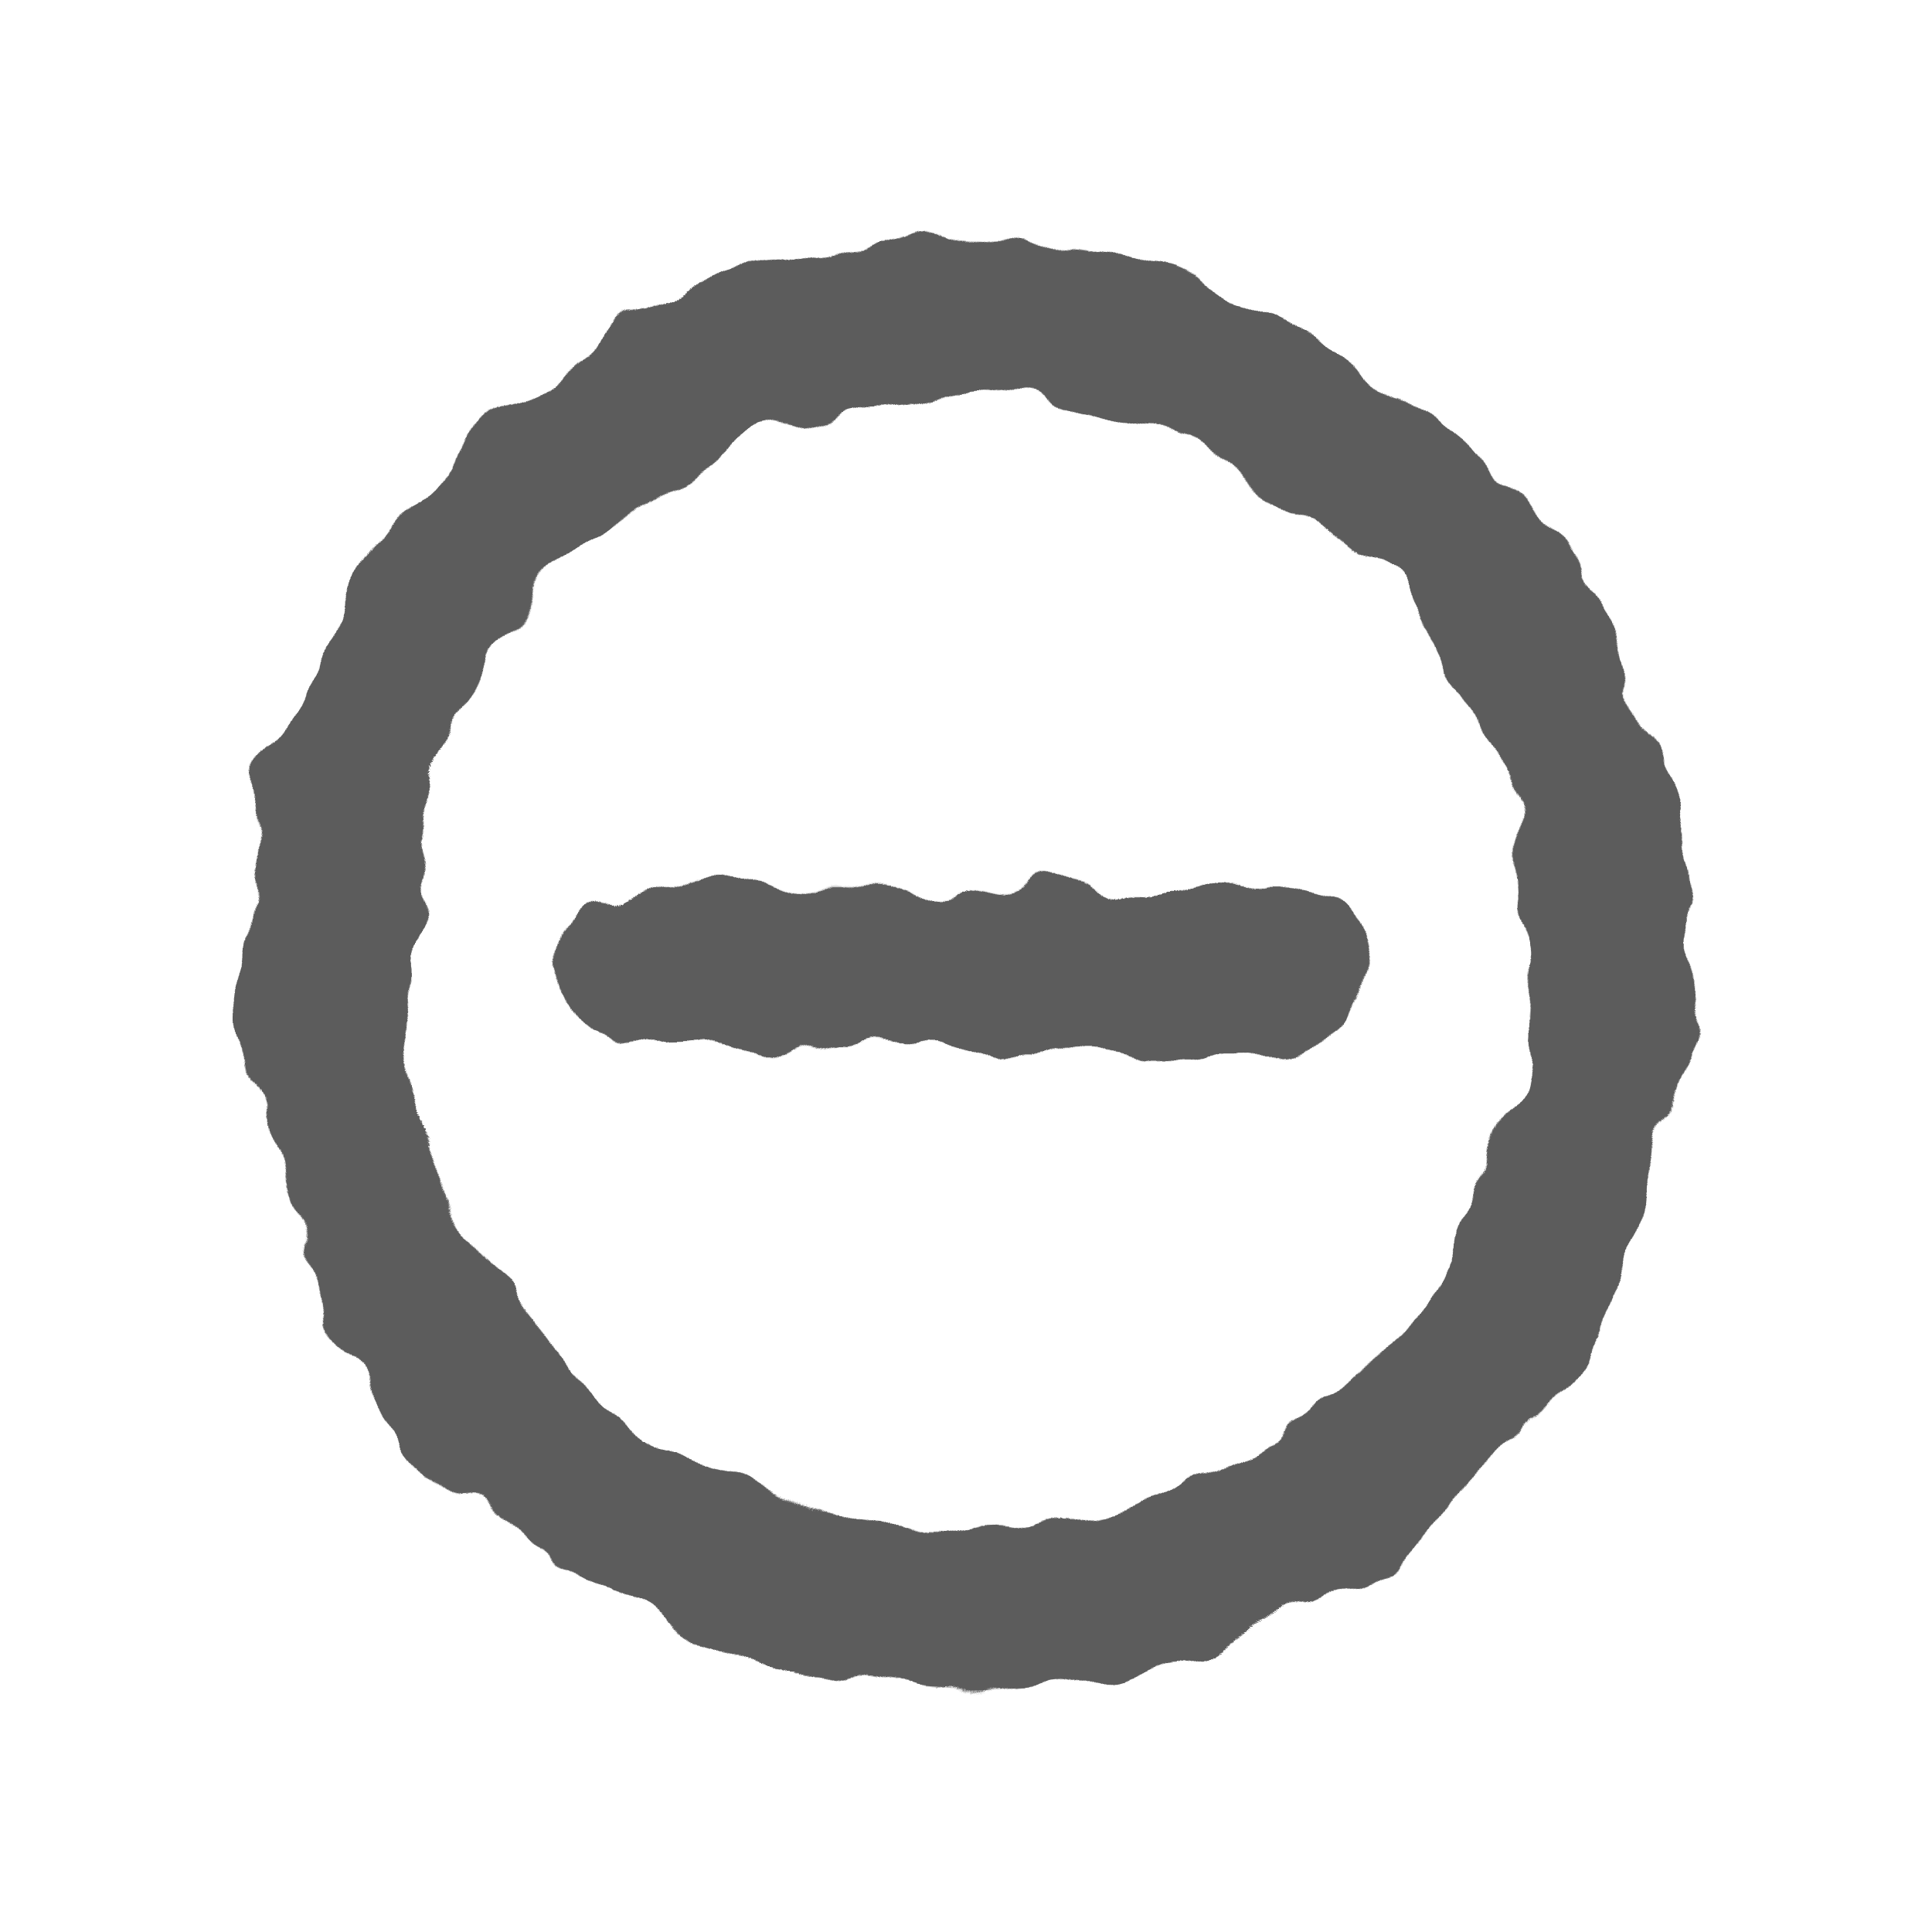
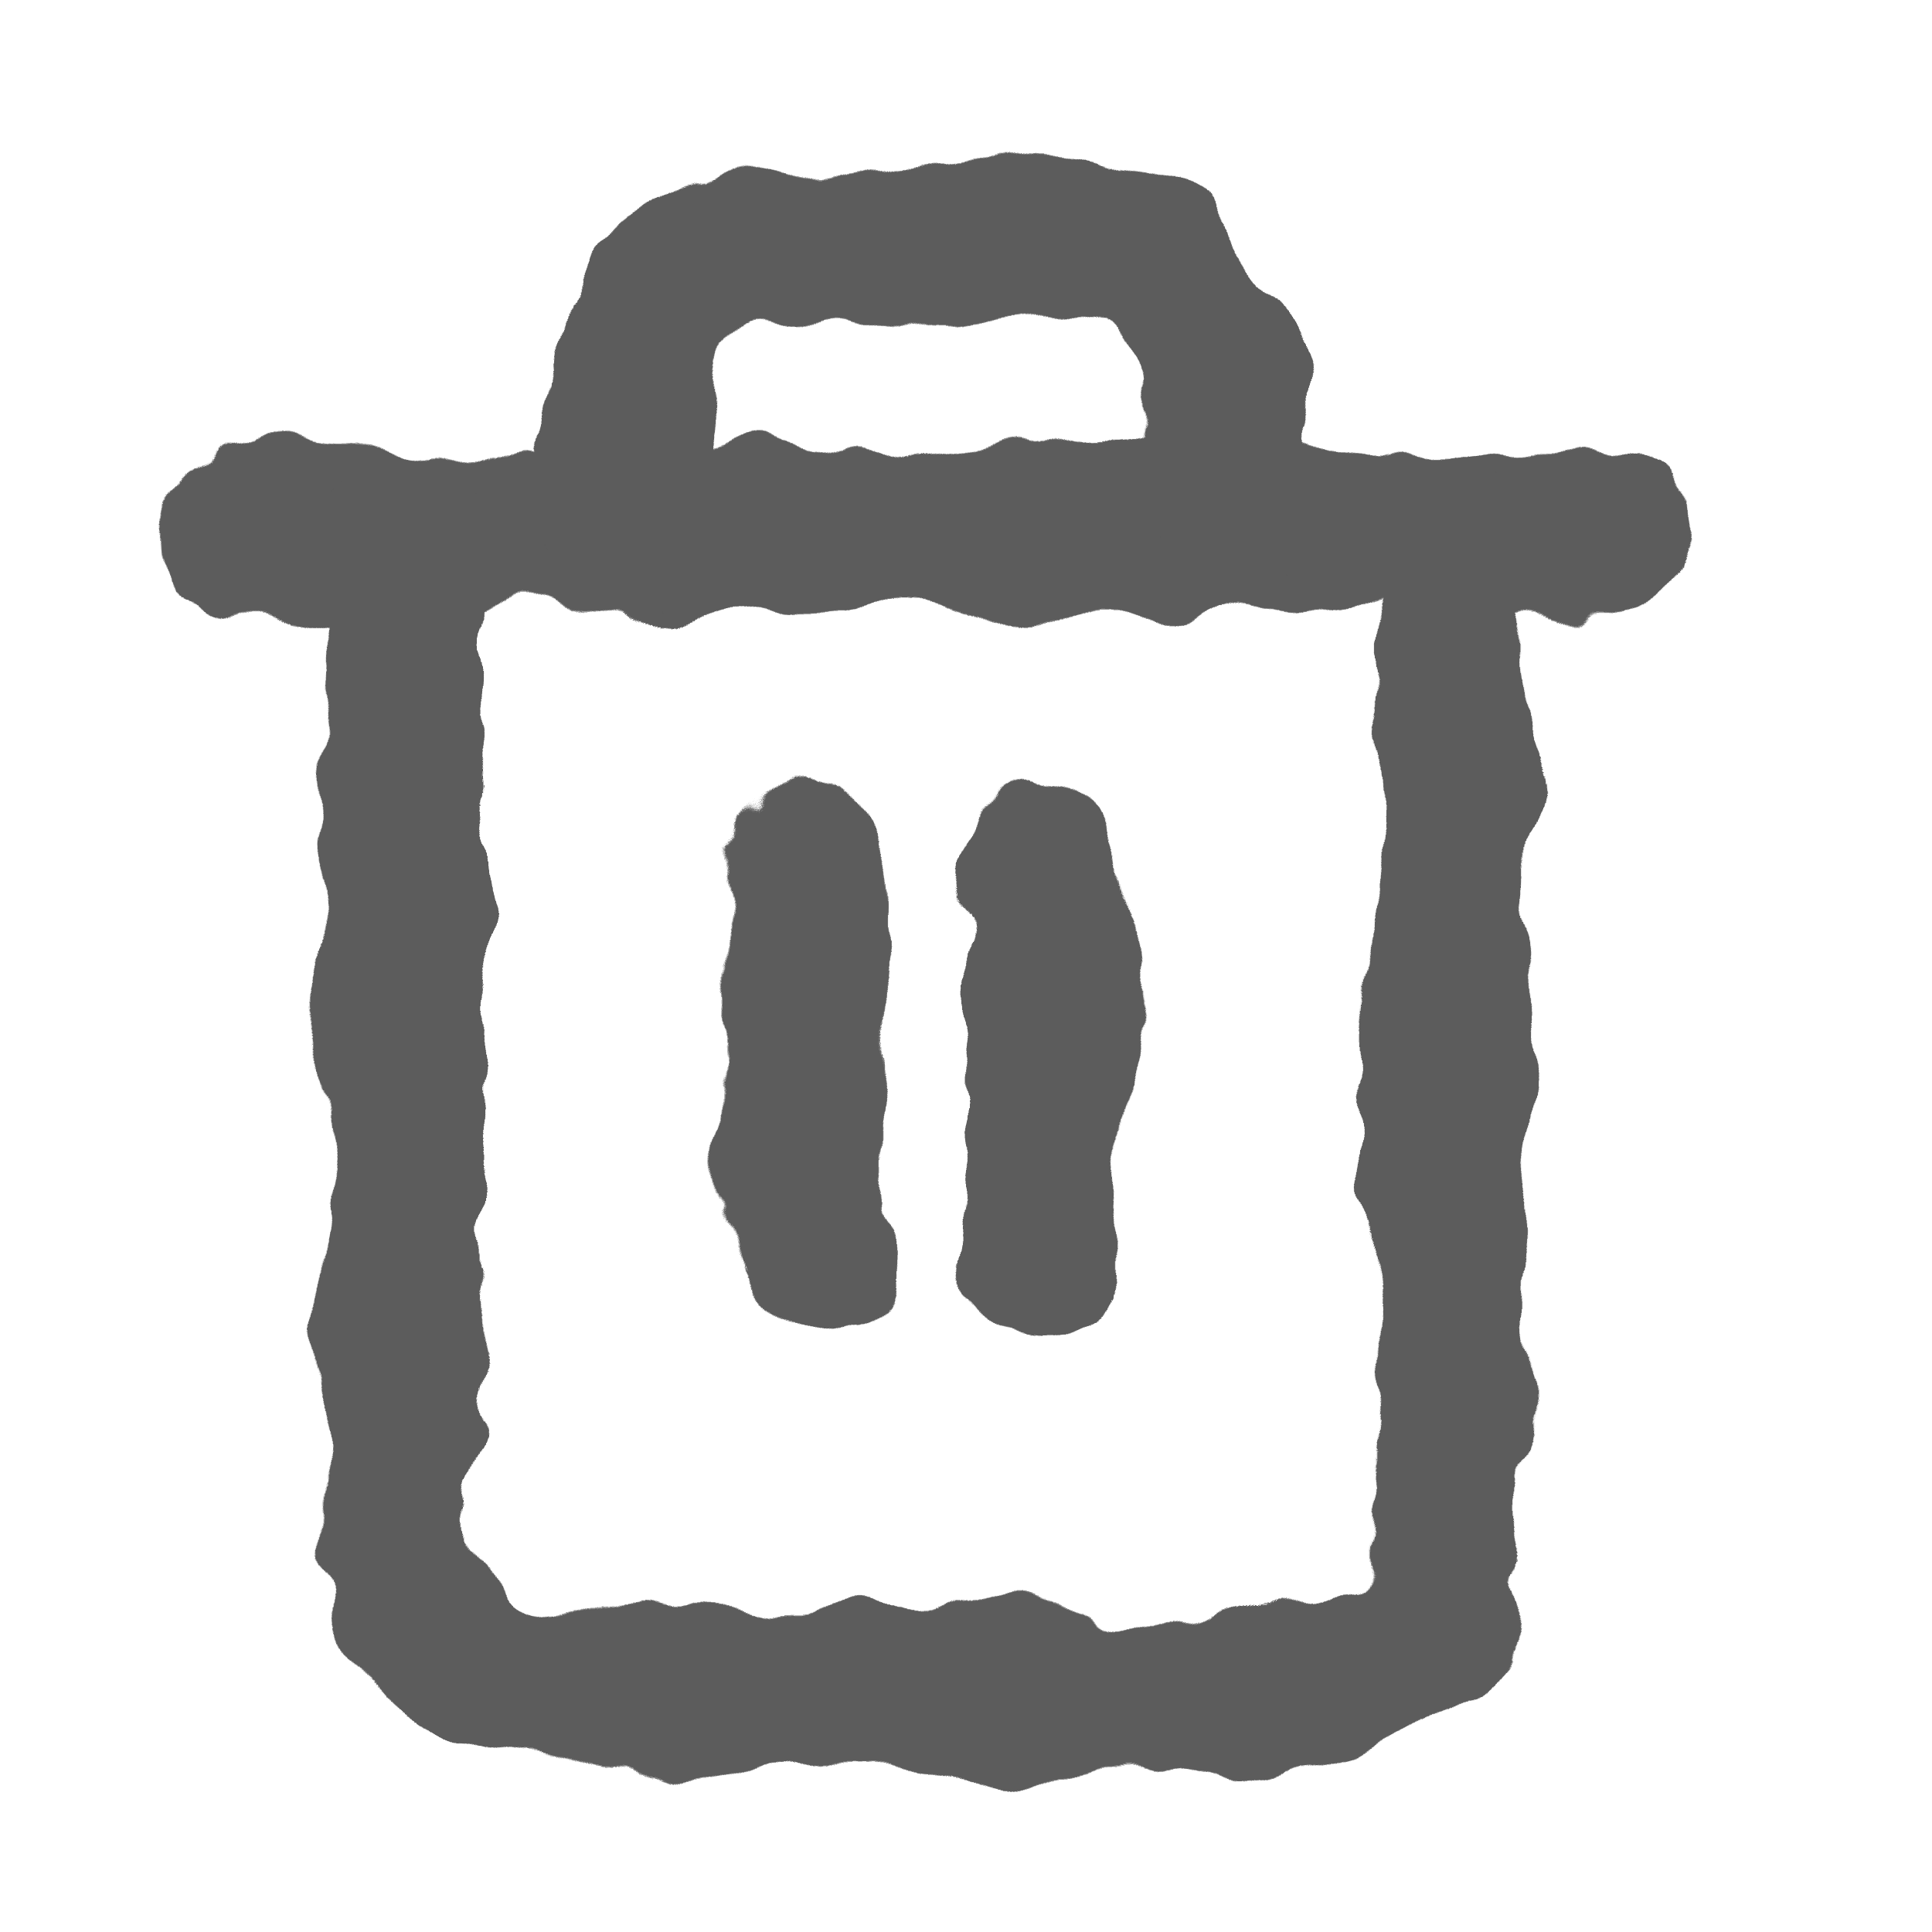
<svg xmlns="http://www.w3.org/2000/svg" width="24" height="24" viewBox="0 0 24 24" fill="none">
-   <g filter="url(#filter0_g_40000313_5986)">
-     <path d="M12 20C16.418 20 20 16.418 20 12C20 7.582 16.418 4 12 4C7.582 4 4 7.582 4 12C4 16.418 7.582 20 12 20Z" stroke="#5C5C5C" stroke-width="2" stroke-linecap="round" stroke-linejoin="round" />
-     <path d="M8 12H16" stroke="#5C5C5C" stroke-width="2" stroke-linecap="round" stroke-linejoin="round" />
+   <g filter="url(#filter0_g_40000319_7061)">
+     <path d="M3 6.6H4.889H20" stroke="#5C5C5C" stroke-width="2" stroke-linecap="round" stroke-linejoin="round" />
+     <path d="M18 6.6V19.2C18 19.677 17.804 20.135 17.456 20.473C17.108 20.81 16.635 21 16.143 21H6.857C6.365 21 5.892 20.81 5.544 20.473C5.196 20.135 5 19.677 5 19.2V6.6M7.786 6.6V4.8C7.786 4.323 7.981 3.865 8.33 3.527C8.678 3.19 9.15 3 9.643 3H13.357C13.85 3 14.322 3.19 14.67 3.527C15.019 3.865 15.214 4.323 15.214 4.8V6.6" stroke="#5C5C5C" stroke-width="2" stroke-linecap="round" stroke-linejoin="round" />
+     <path d="M10 10.6V15.6" stroke="#5C5C5C" stroke-width="2" stroke-linecap="round" stroke-linejoin="round" />
+     <path d="M13 10.6V15.6" stroke="#5C5C5C" stroke-width="2" stroke-linecap="round" stroke-linejoin="round" />
  </g>
  <defs>
-     <filter id="filter0_g_40000313_5986" x="-0.4" y="-0.4" width="24.8" height="24.8" filterUnits="userSpaceOnUse" color-interpolation-filters="sRGB">
+     <filter id="filter0_g_40000319_7061" x="-0.4" y="-0.4" width="24.8" height="24.8" filterUnits="userSpaceOnUse" color-interpolation-filters="sRGB">
      <feFlood flood-opacity="0" result="BackgroundImageFix" />
      <feBlend mode="normal" in="SourceGraphic" in2="BackgroundImageFix" result="shape" />
      <feTurbulence type="fractalNoise" baseFrequency="0.667 0.667" numOctaves="3" seed="7043" />
      <feDisplacementMap in="shape" scale="0.8" xChannelSelector="R" yChannelSelector="G" result="displacedImage" width="100%" height="100%" />
-       <feMerge result="effect1_texture_40000313_5986">
+       <feMerge result="effect1_texture_40000319_7061">
        <feMergeNode in="displacedImage" />
      </feMerge>
    </filter>
  </defs>
</svg>
